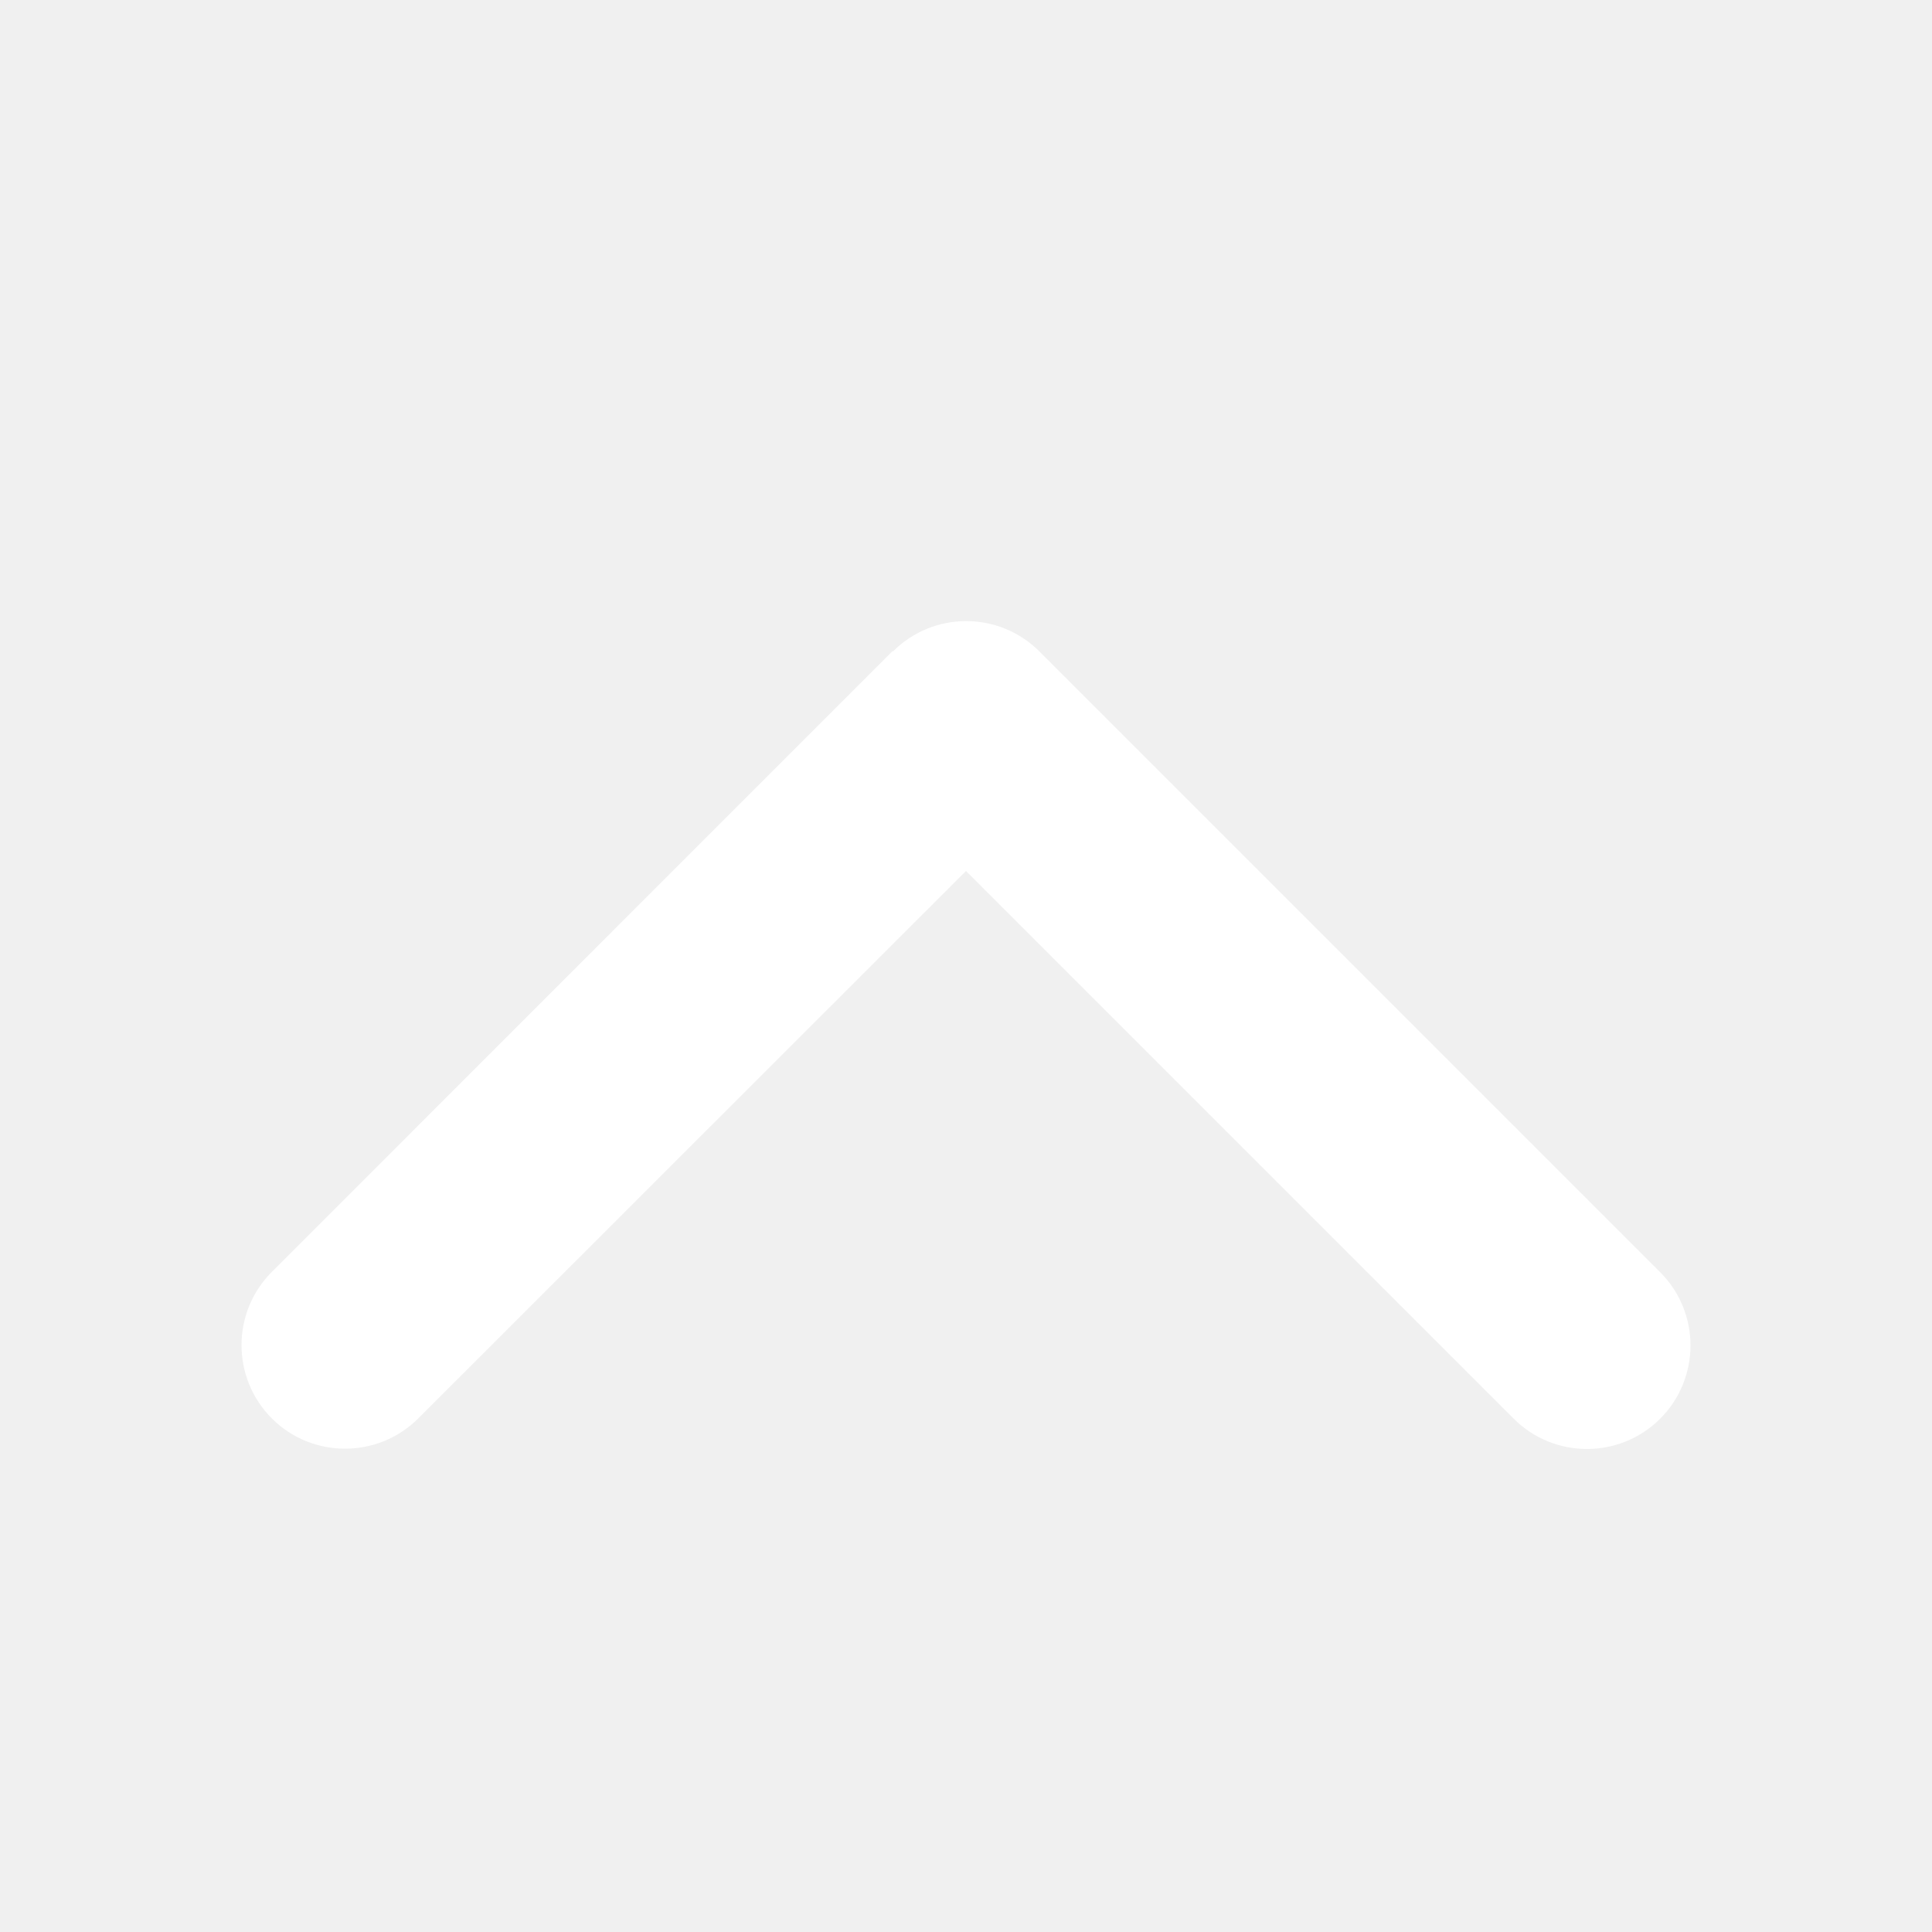
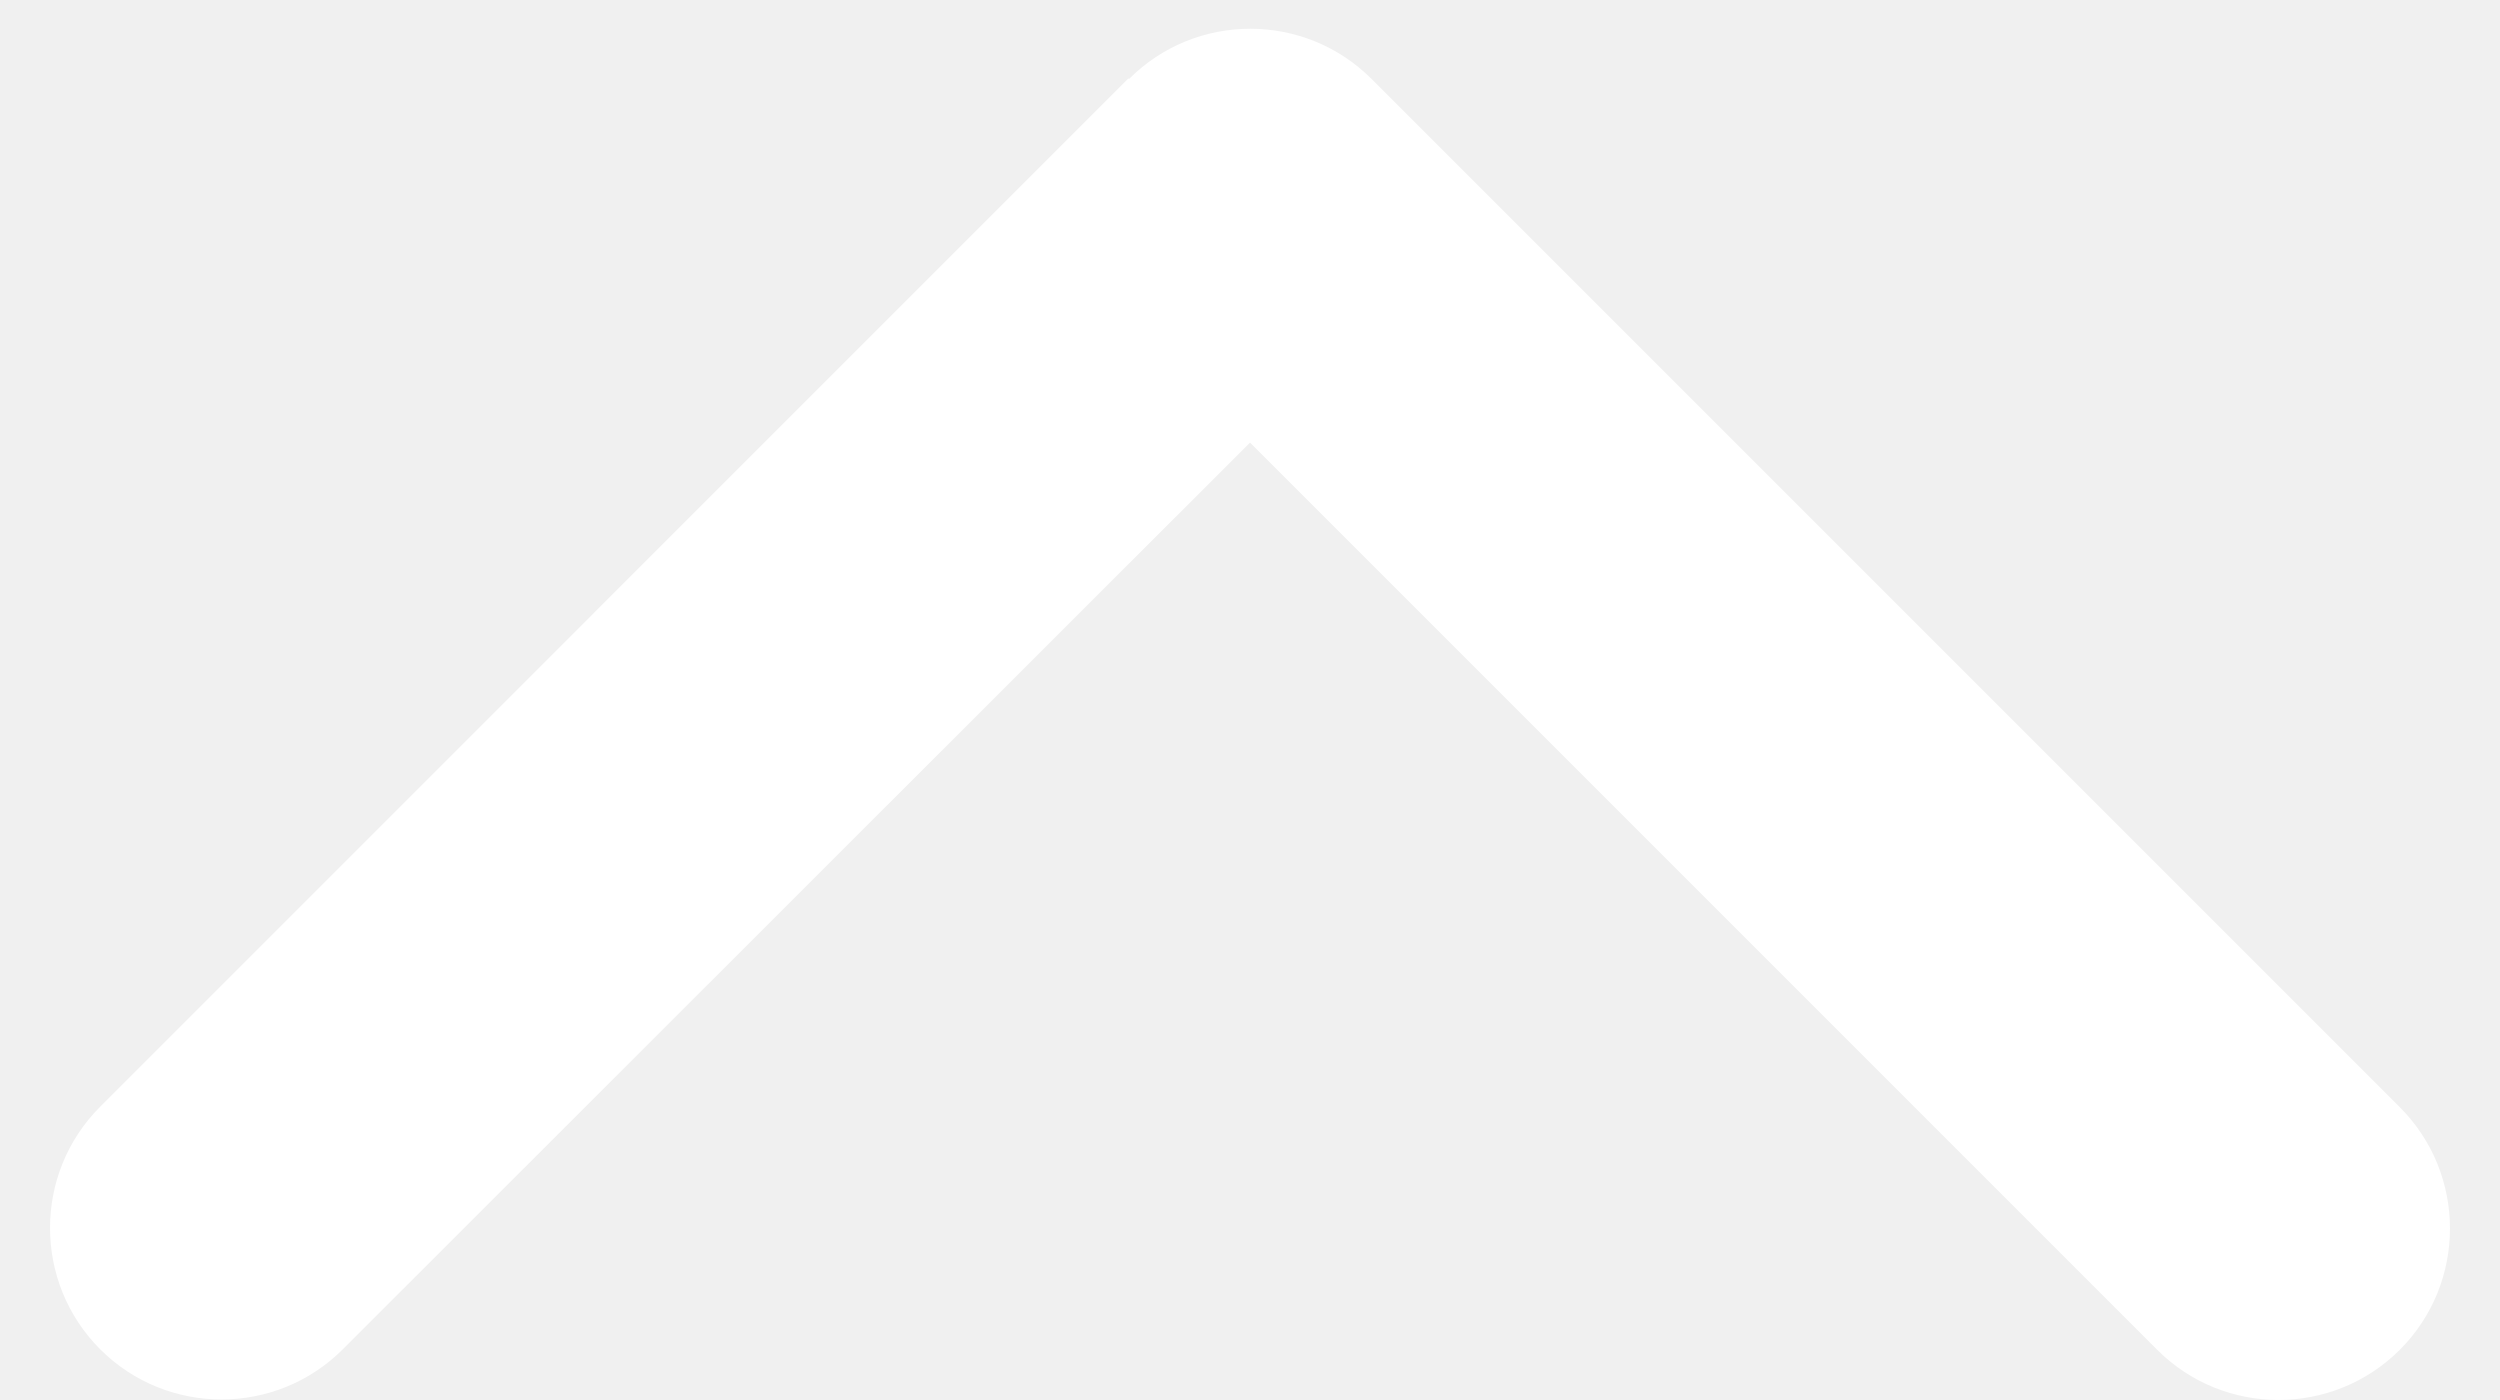
- <svg xmlns="http://www.w3.org/2000/svg" width="32" height="32" viewBox="0 0 32 32" fill="none">
-   <path d="M14.79 10.79C15.459 10.12 16.546 10.12 17.216 10.79L27.498 21.072C28.167 21.741 28.167 22.828 27.498 23.498C26.828 24.167 25.741 24.167 25.072 23.498L16 14.426L6.928 23.493C6.259 24.162 5.171 24.162 4.502 23.493C3.833 22.823 3.833 21.736 4.502 21.067L14.784 10.784L14.79 10.79Z" fill="white" />
+ <svg xmlns="http://www.w3.org/2000/svg" width="25" height="14" viewBox="0 0 25 14" fill="none">
+   <path d="M11.29 0.79C11.959 0.12 13.046 0.12 13.716 0.79L23.998 11.072C24.667 11.741 24.667 12.829 23.998 13.498C23.328 14.167 22.241 14.167 21.572 13.498L12.5 4.426L3.428 13.493C2.759 14.162 1.671 14.162 1.002 13.493C0.333 12.823 0.333 11.736 1.002 11.067L11.284 0.784L11.29 0.79Z" fill="white" />
</svg>
